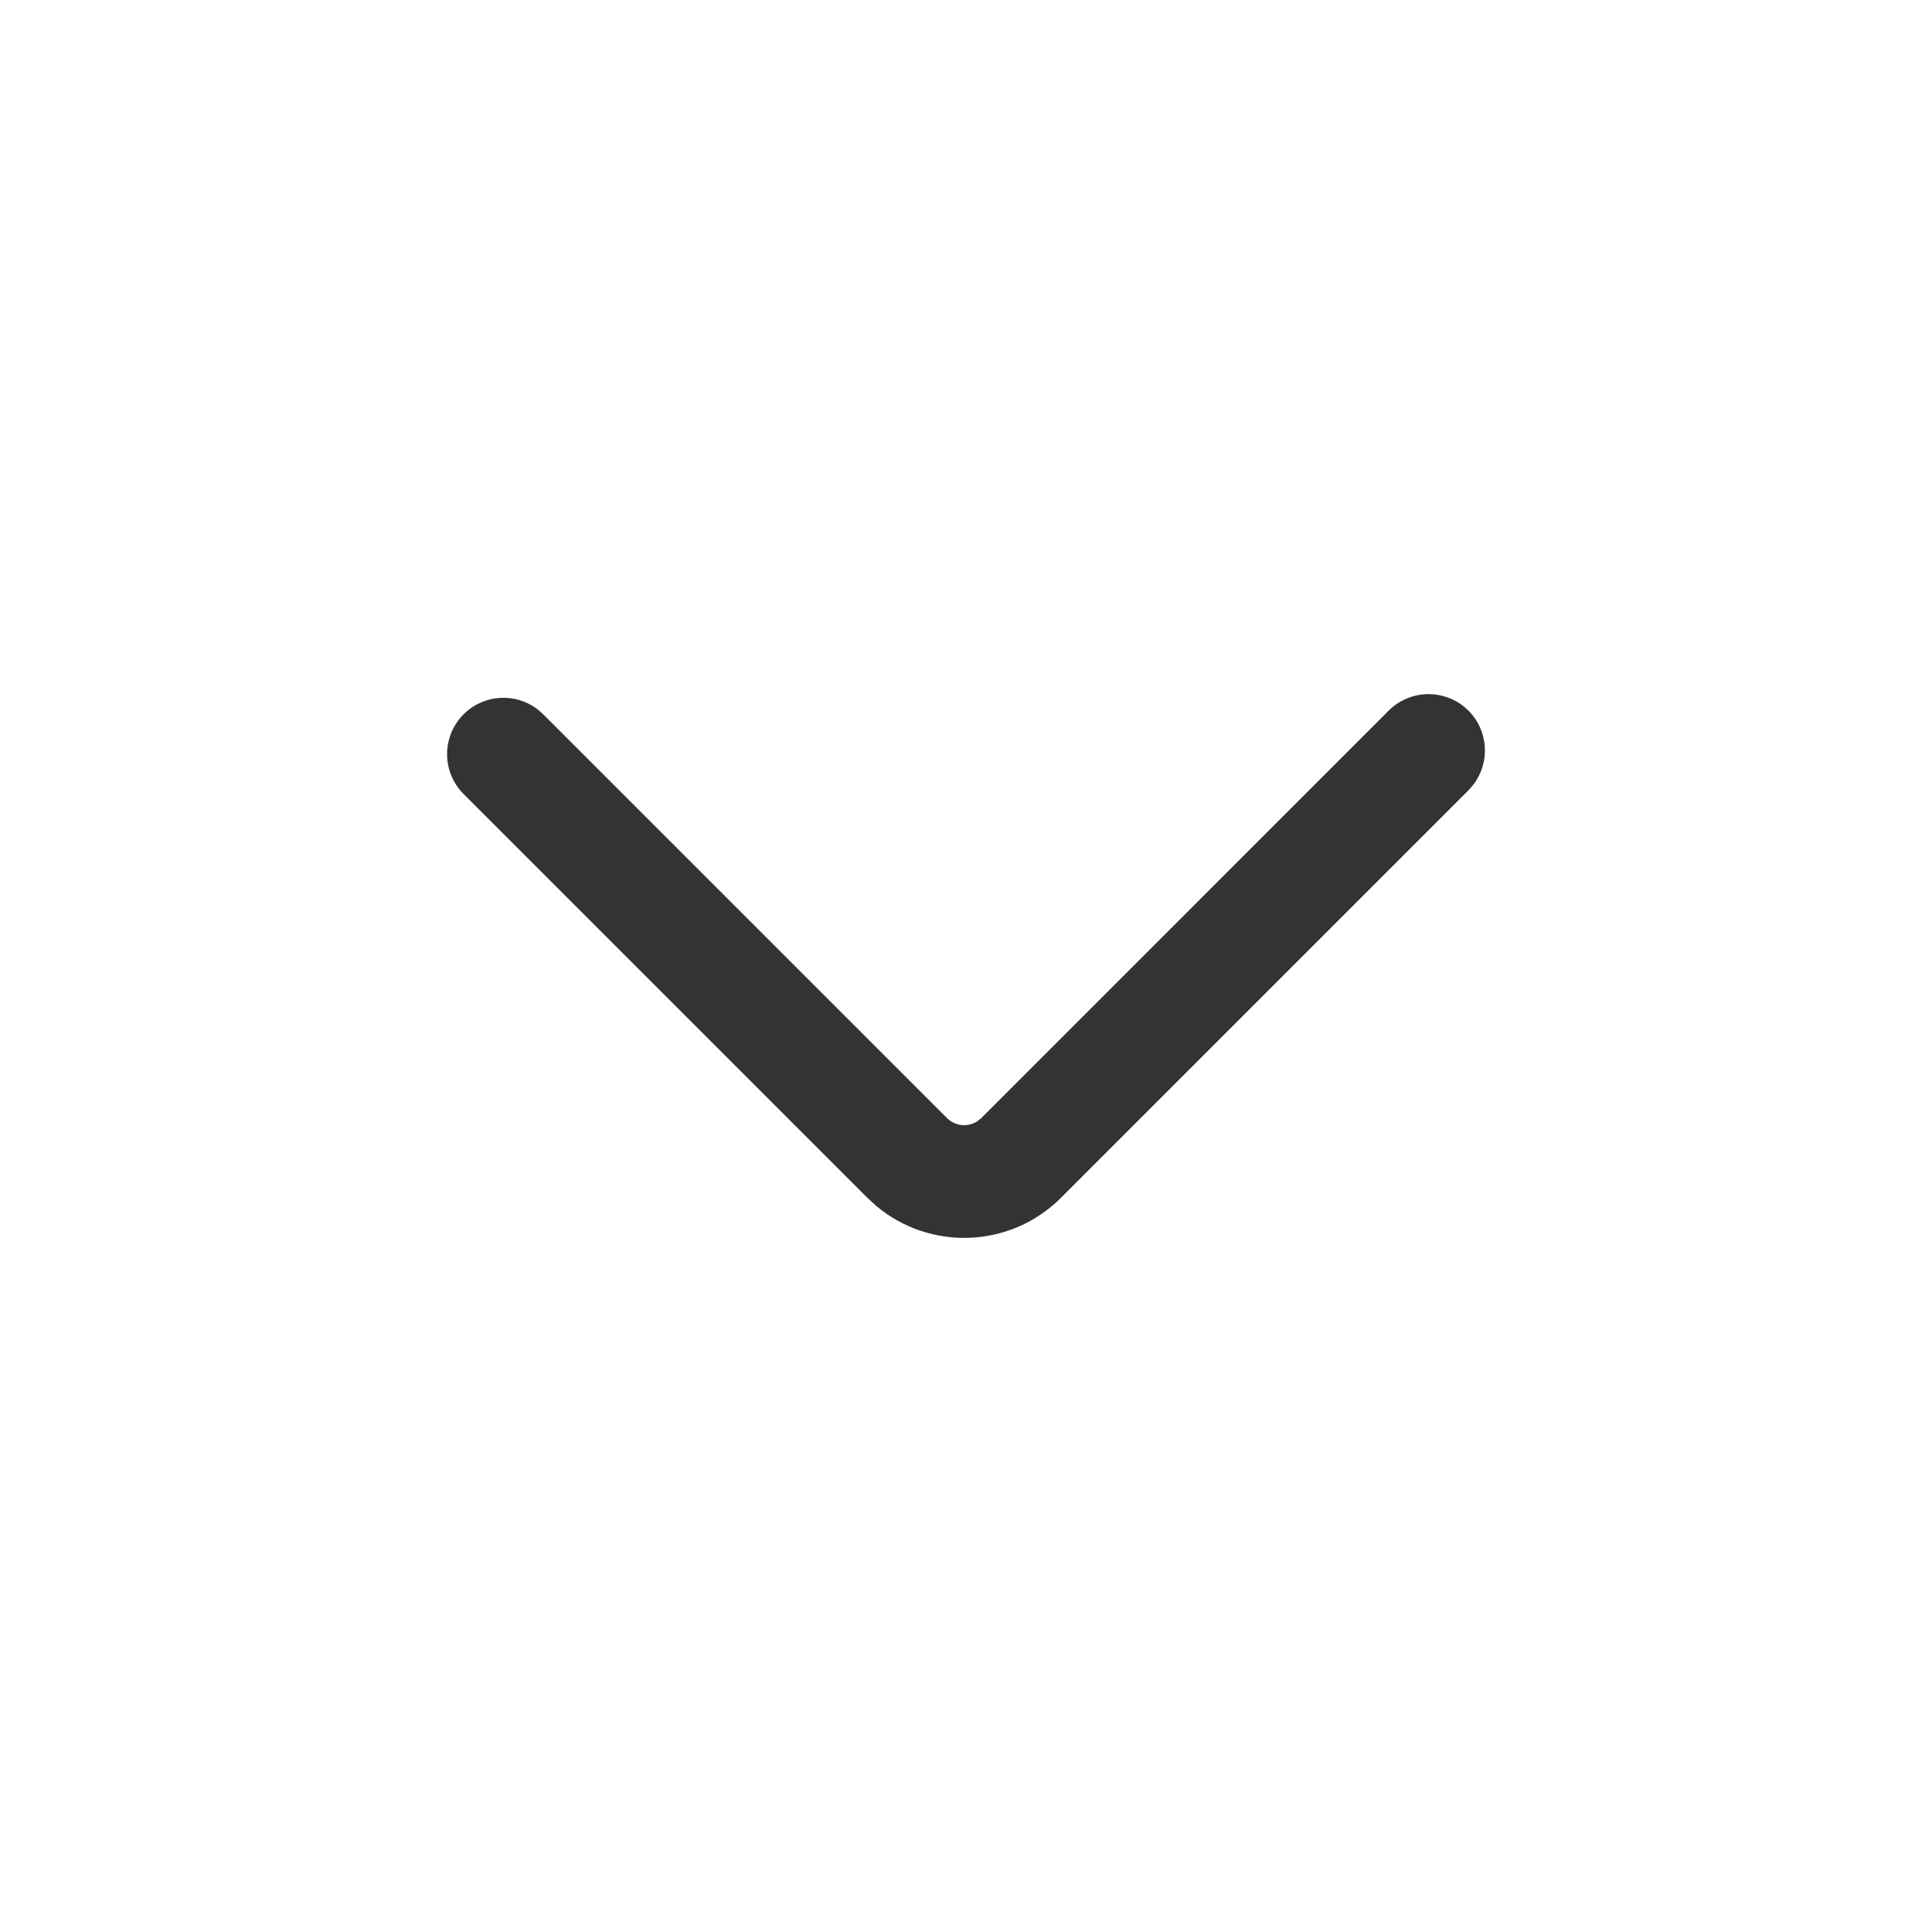
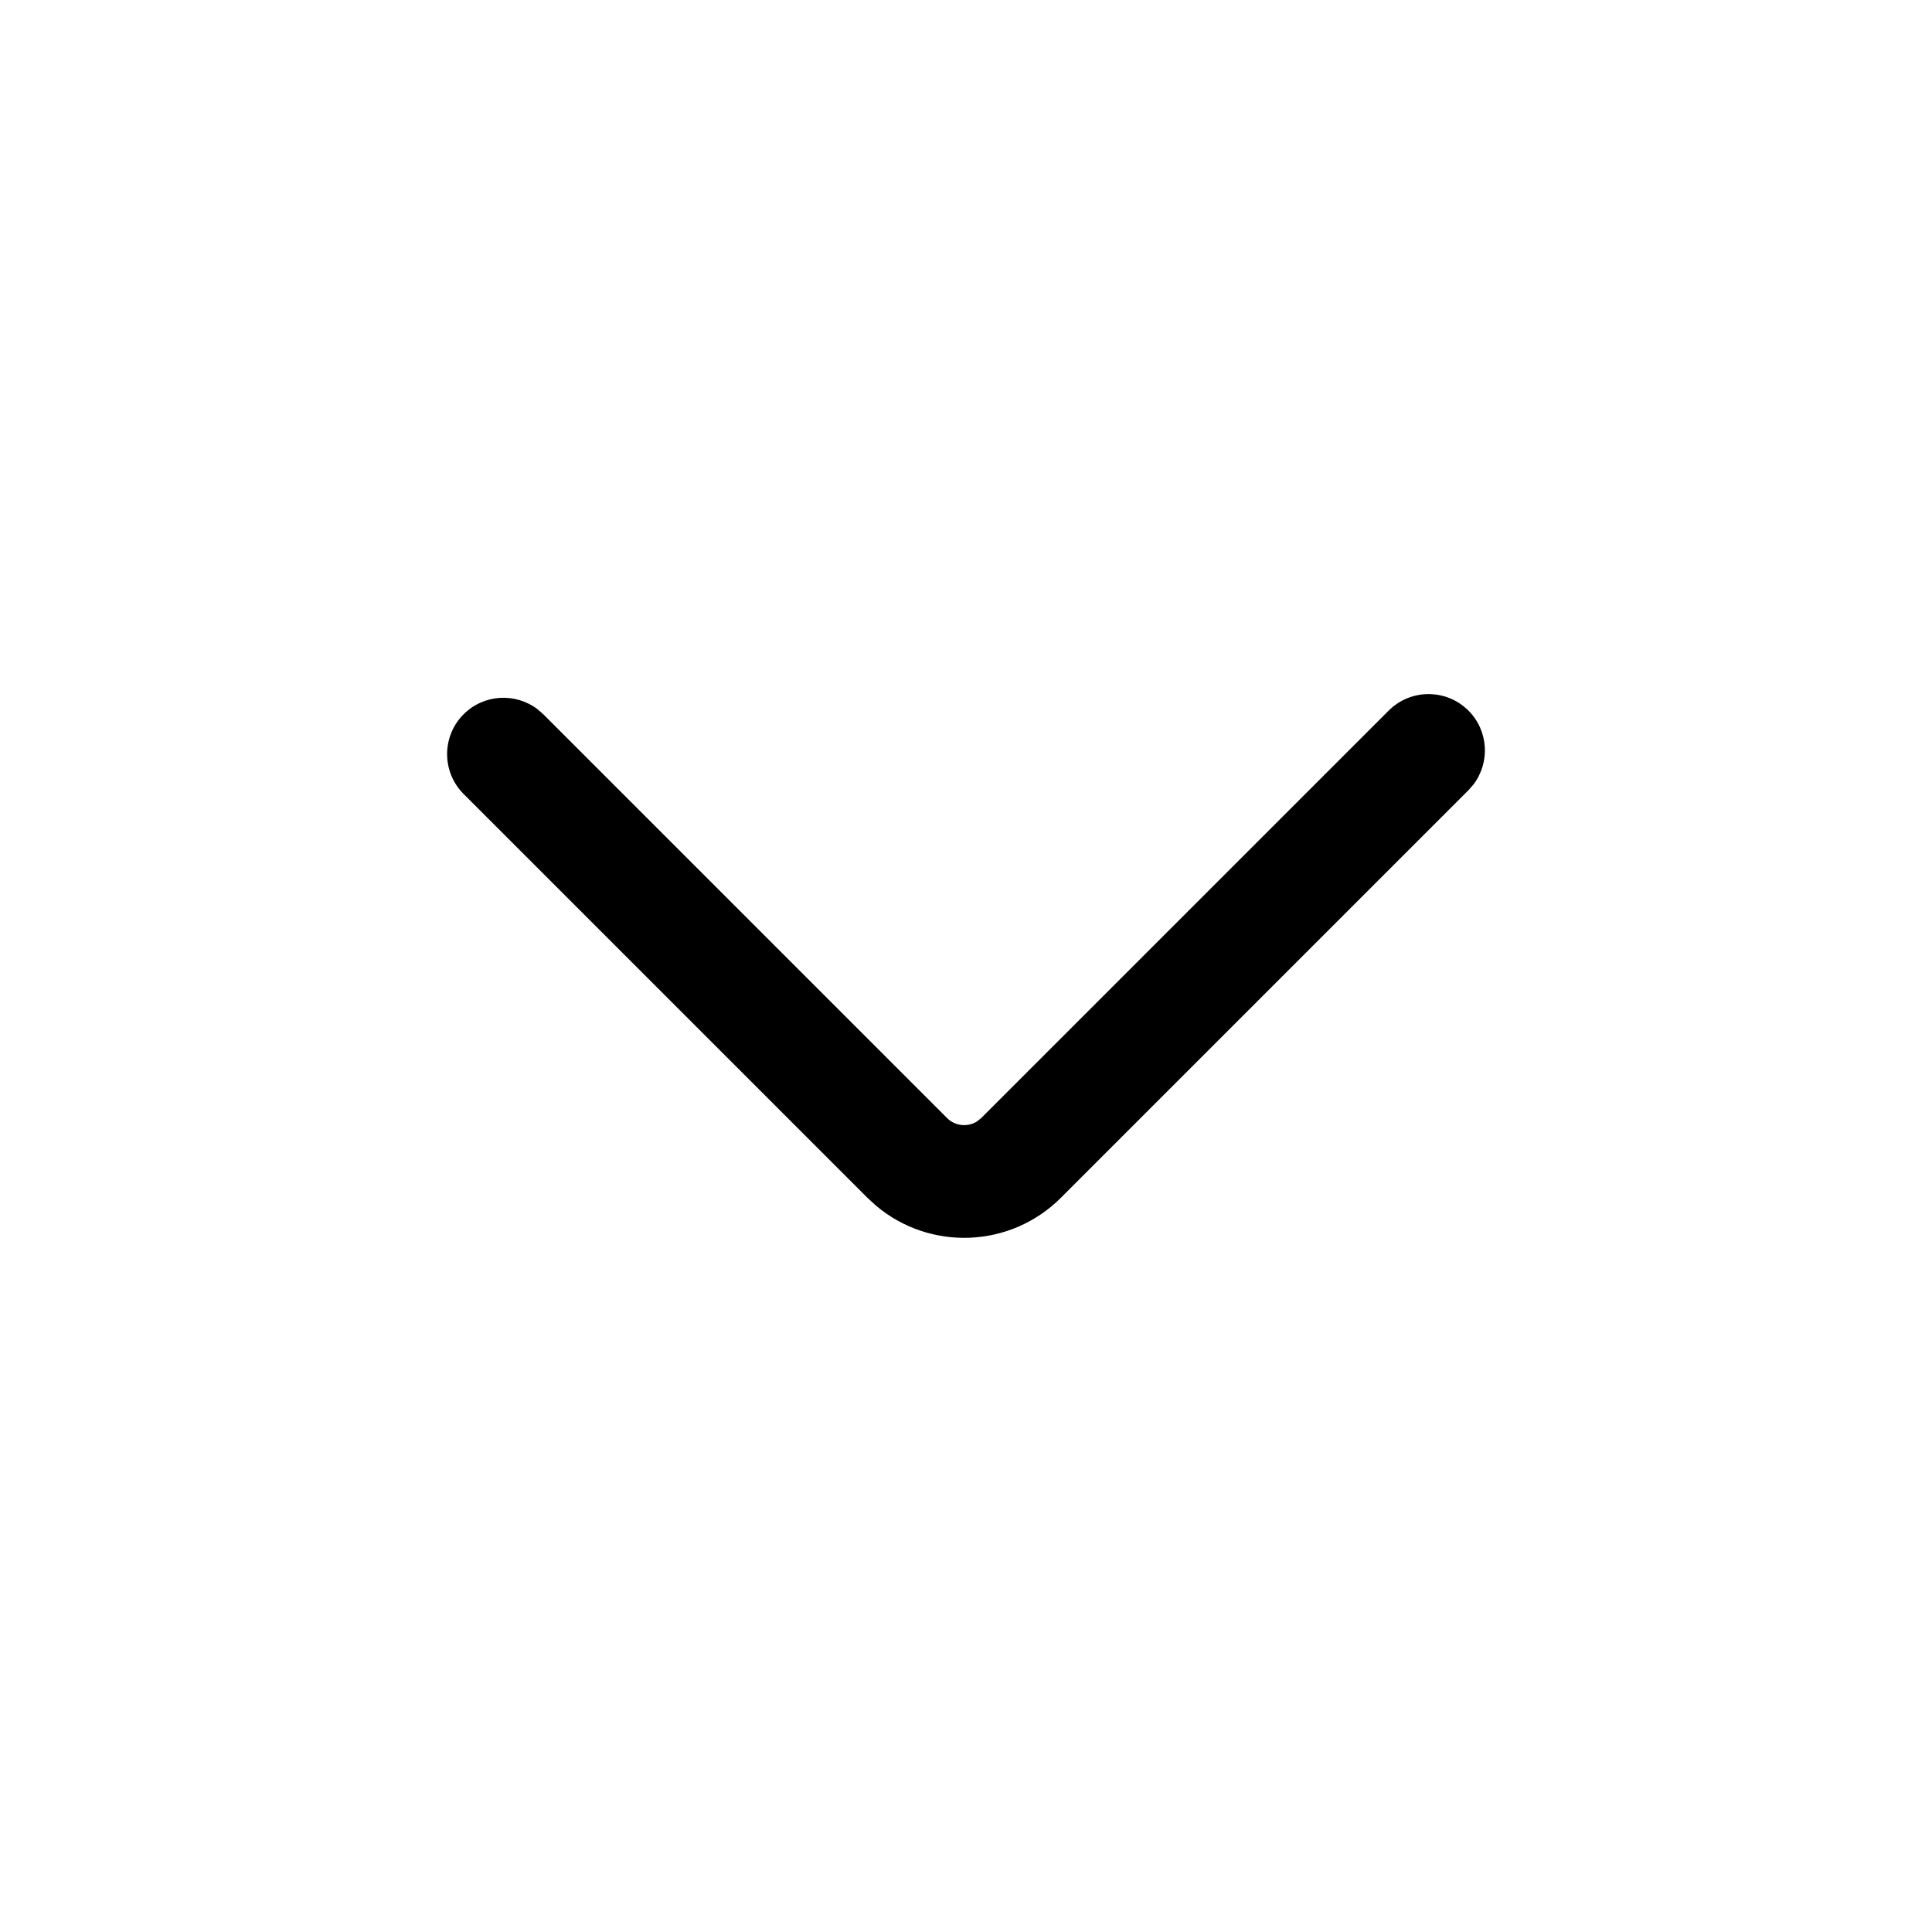
- <svg xmlns="http://www.w3.org/2000/svg" viewBox="0 0 24 24" width="24" height="24" fill="none" customFrame="#000000">
-   <defs>
-     <clipPath id="clipPath_4">
-       <rect width="24" height="24" x="0" y="0" fill="rgb(255,255,255)" />
-     </clipPath>
-   </defs>
-   <rect id="下拉" width="24" height="24" x="0" y="0" />
-   <g id="下拉" customFrame="url(#clipPath_4)">
-     <rect id="下拉" width="24" height="24" x="0" y="0" />
-     <g id="编组 34">
-       <rect id="矩形" width="24" height="24" x="0" y="0" fill="rgb(216,216,216)" fill-opacity="0" transform="matrix(0,-1,-1,0,24,24)" />
-       <rect id="矩形" width="23" height="23" x="0.5" y="0.5" stroke="rgb(151,151,151)" stroke-opacity="0" stroke-width="1" transform="matrix(0,-1,-1,0,24,24)" />
-       <path id="路径" d="M0.251 0.205C2.94745e-05 0.456 -0.021 0.849 0.188 1.123L0.251 1.195L5.267 6.211C5.367 6.312 5.382 6.466 5.31 6.581L5.267 6.636L0.205 11.697C-0.068 11.971 -0.068 12.414 0.205 12.688C0.456 12.938 0.849 12.959 1.123 12.75L1.195 12.688L6.257 7.626C6.886 6.997 6.919 5.997 6.356 5.329L6.257 5.221L1.241 0.205C0.967 -0.068 0.524 -0.068 0.251 0.205Z" fill="rgb(0,0,0)" fill-opacity="0.8" fill-rule="evenodd" transform="matrix(0,1,1,0,5.55371,8.62256)" />
-     </g>
-   </g>
+ <svg xmlns="http://www.w3.org/2000/svg" version="1.1" width="24" height="24" viewBox="0 0 24 24">
+   <path fill="currentColor" d="M5.759 8.873c0.251-0.251 0.644-0.271 0.918-0.063l0.072 0.063 5.016 5.016c0.1 0.1 0.254 0.115 0.37 0.043l0.054-0.043 5.062-5.062c0.273-0.273 0.717-0.273 0.99 0 0.251 0.251 0.271 0.644 0.063 0.918l-0.063 0.072-5.062 5.062c-0.629 0.629-1.628 0.662-2.296 0.099l-0.108-0.099-5.016-5.016c-0.273-0.273-0.273-0.717 0-0.99z" />
</svg>
